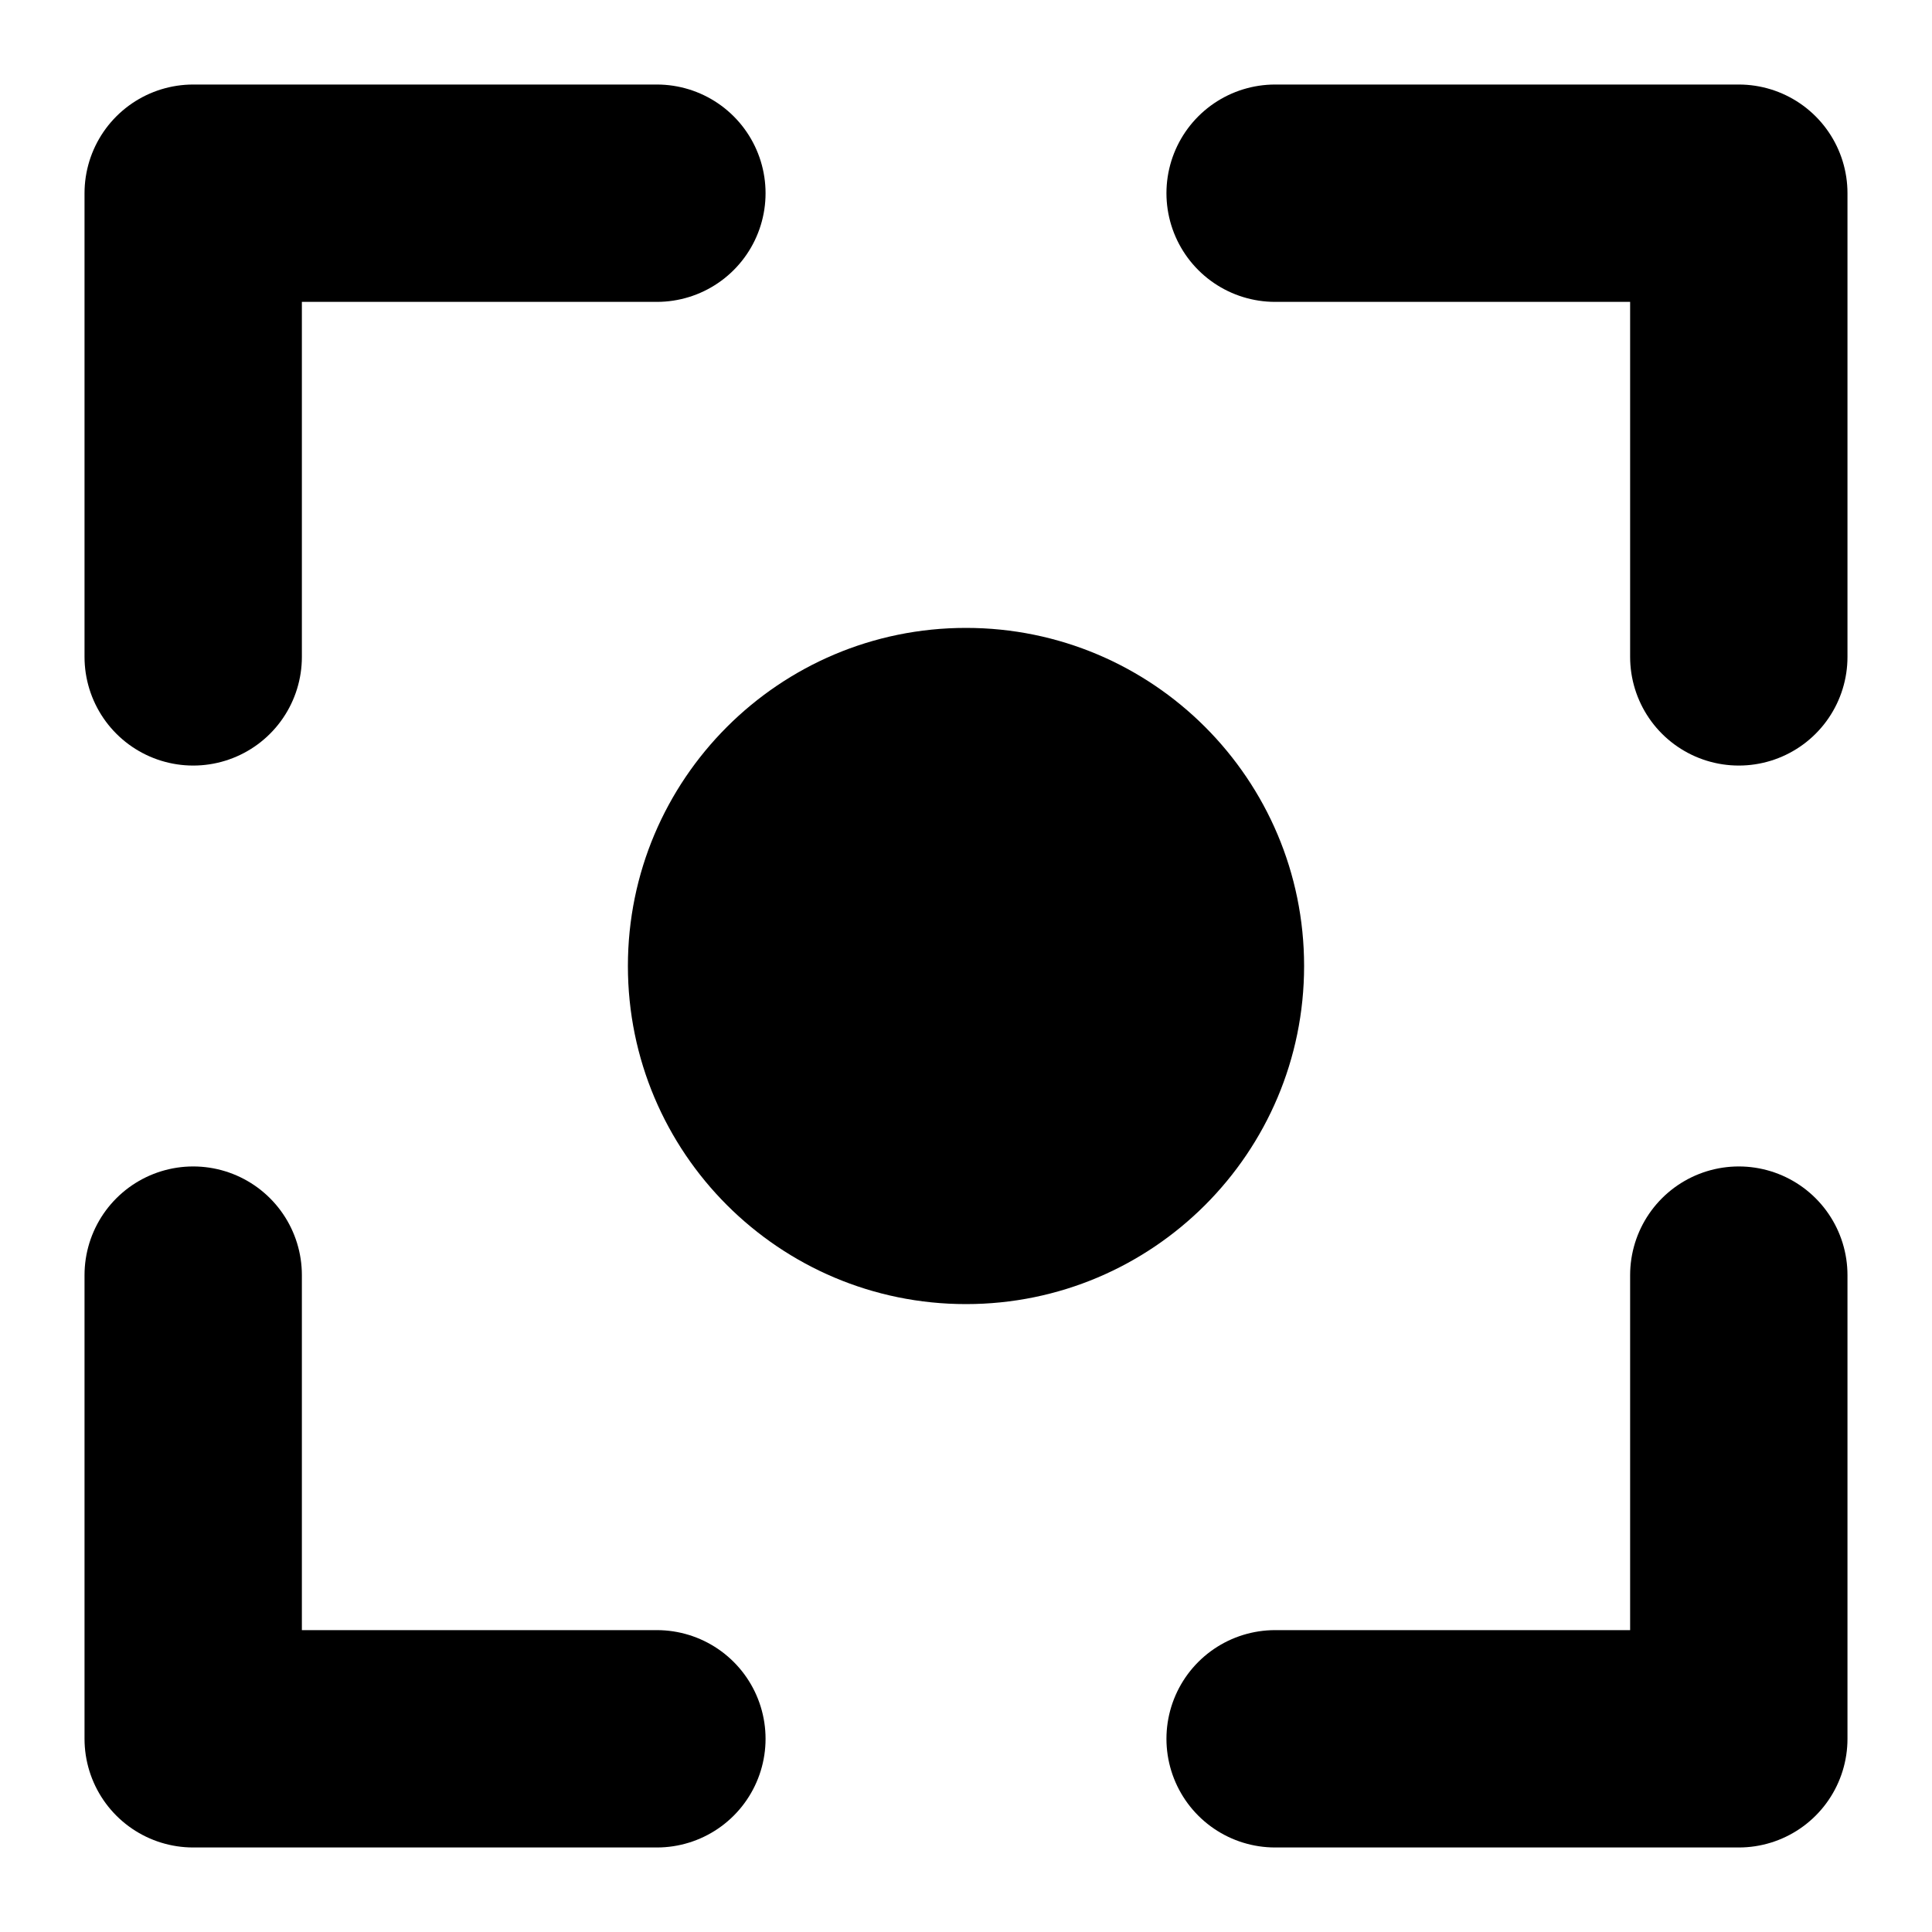
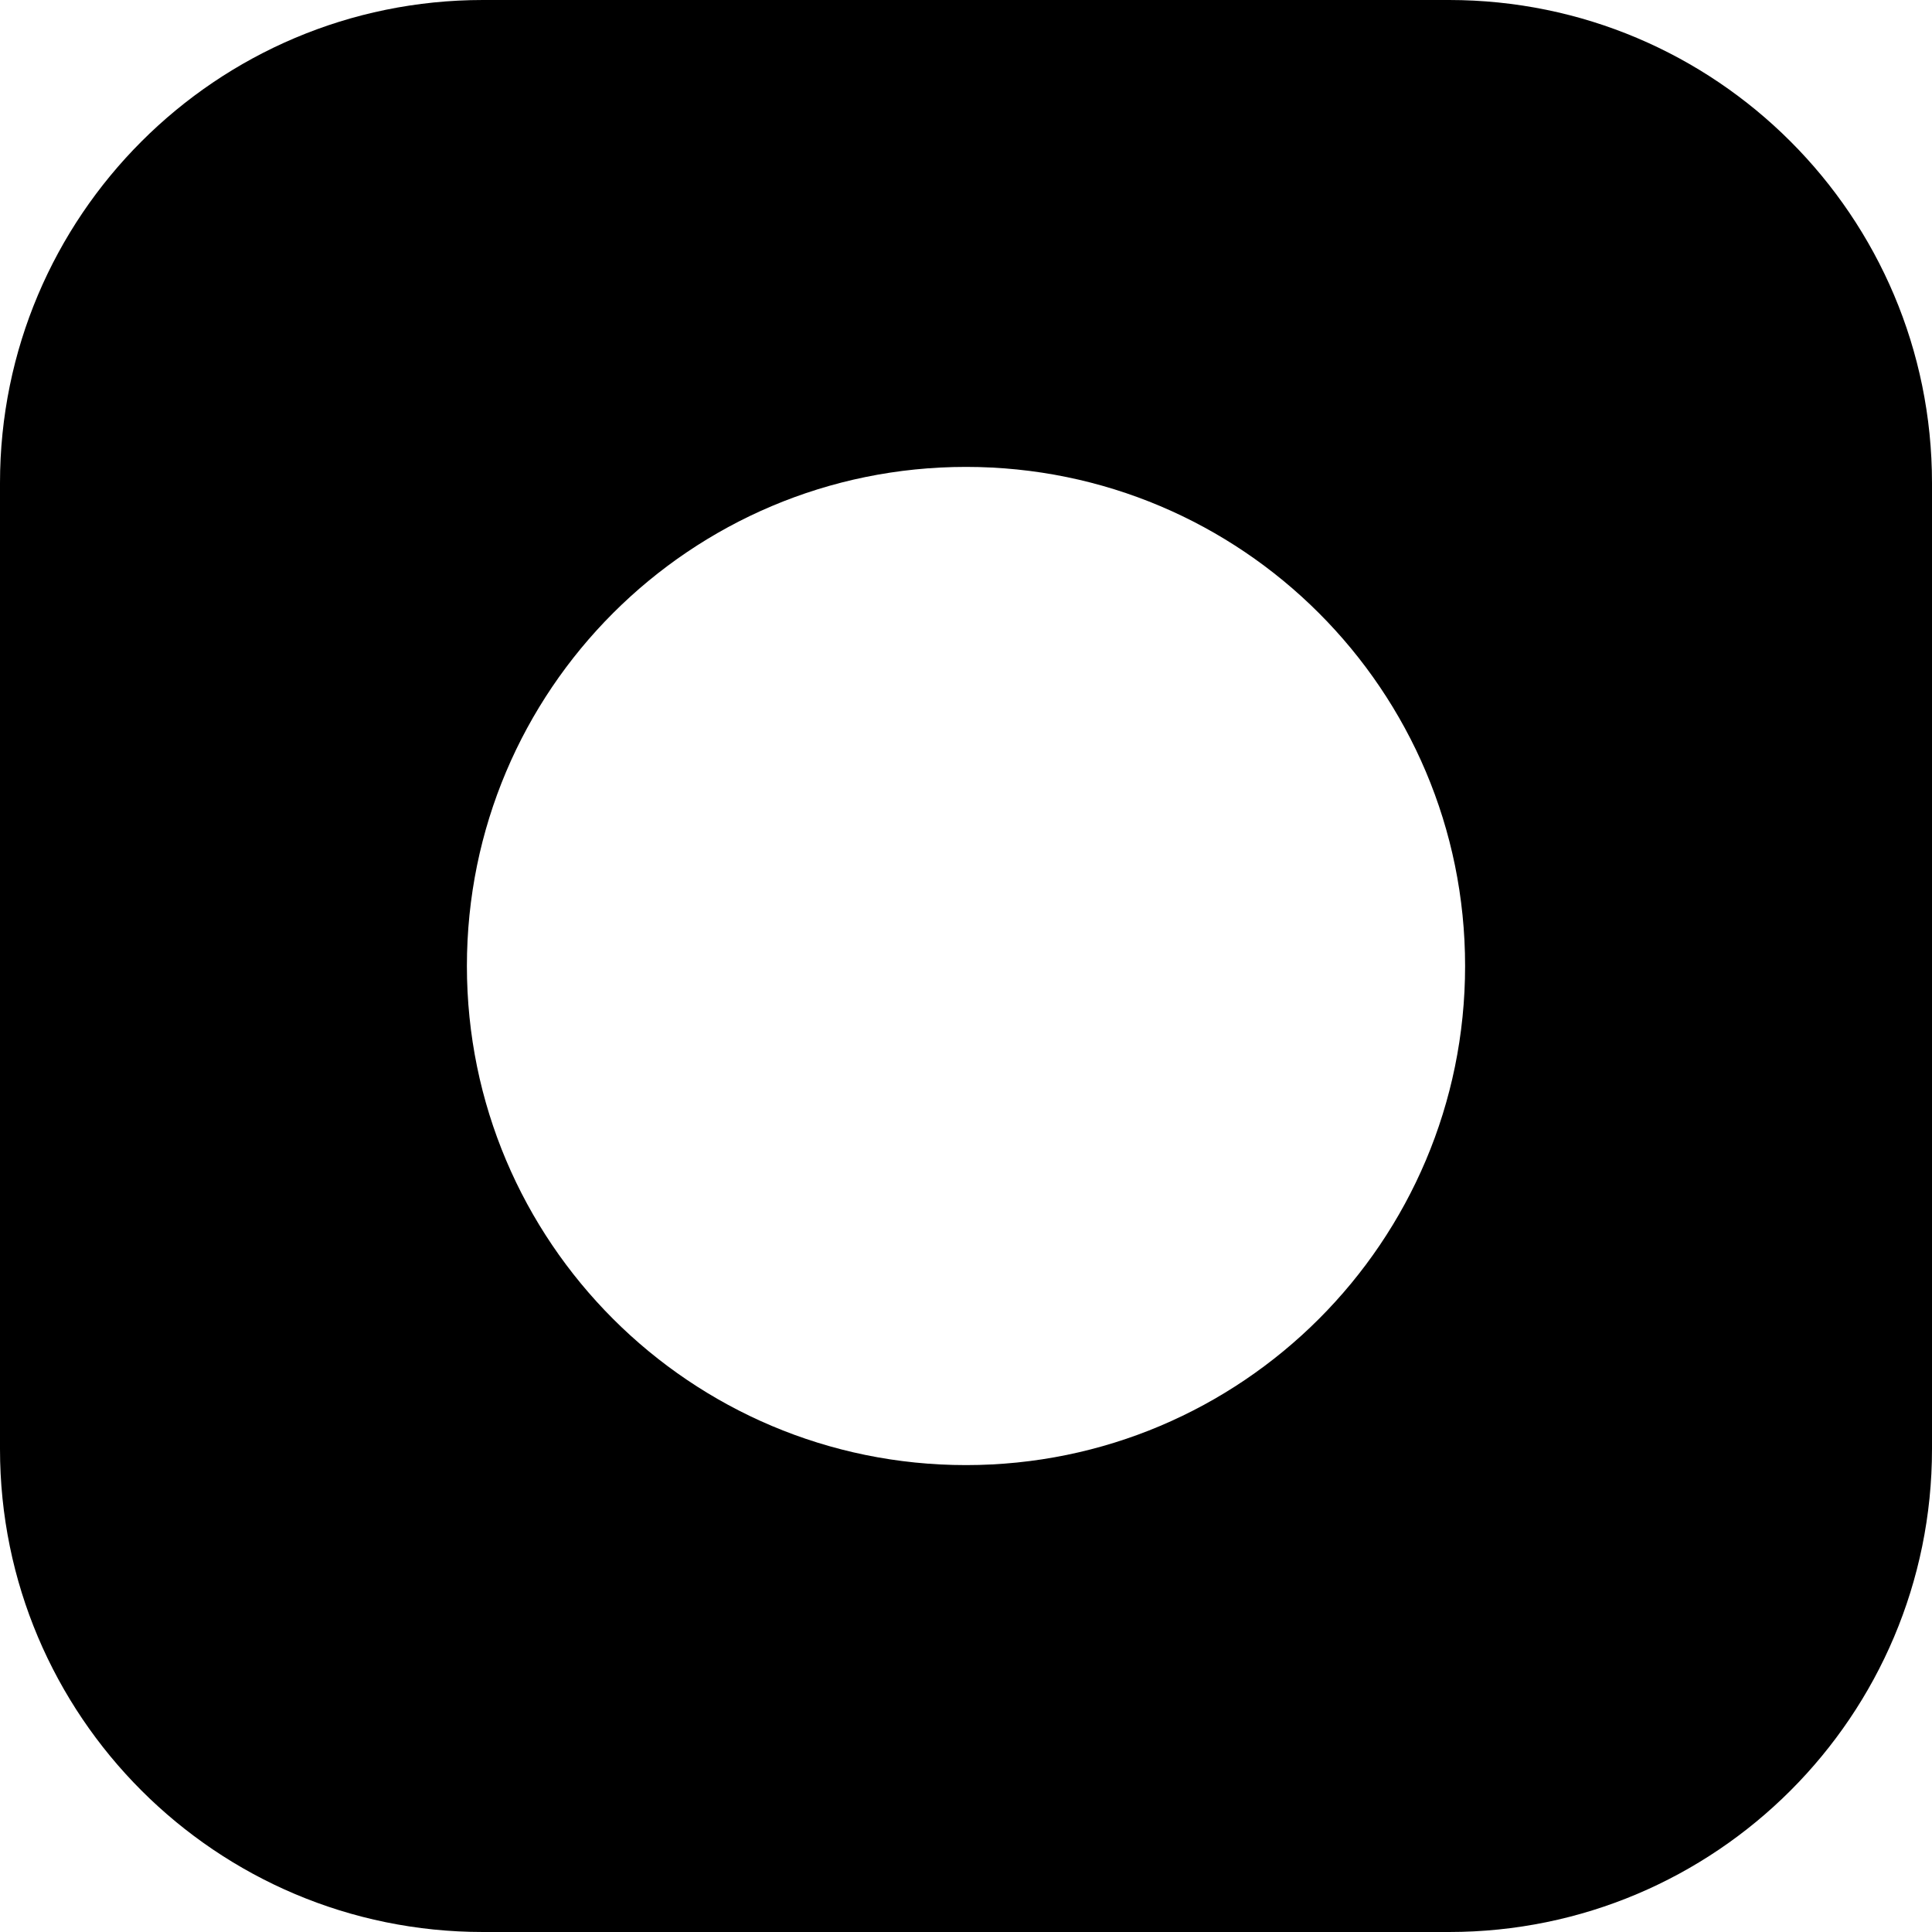
- <svg xmlns="http://www.w3.org/2000/svg" viewBox="0 0 40 40" fill="none">
-   <g stroke="#000" stroke-width="4.5" stroke-linecap="round" stroke-linejoin="round">
-     <path d="M13.6 4H4V13.6" />
-     <path d="M26.4 4H36V13.6" />
-     <path d="M13.6 36H4V26.4" />
-     <path d="M26.4 36H36V26.4" />
-   </g>
-   <circle cx="20" cy="20" r="7" fill="#000" />
+ <svg xmlns="http://www.w3.org/2000/svg" viewBox="0 0 120 120">
+   <path fill-rule="evenodd" d="M30 0H90A30 30 0 0 1 120 30V90A30 30 0 0 1 90 120H30A30 30 0 0 1 0 90V30A30 30 0 0 1 30 0ZM60 29A31 31 0 1 0 60 91A31 31 0 1 0 60 29Z" />
</svg>
